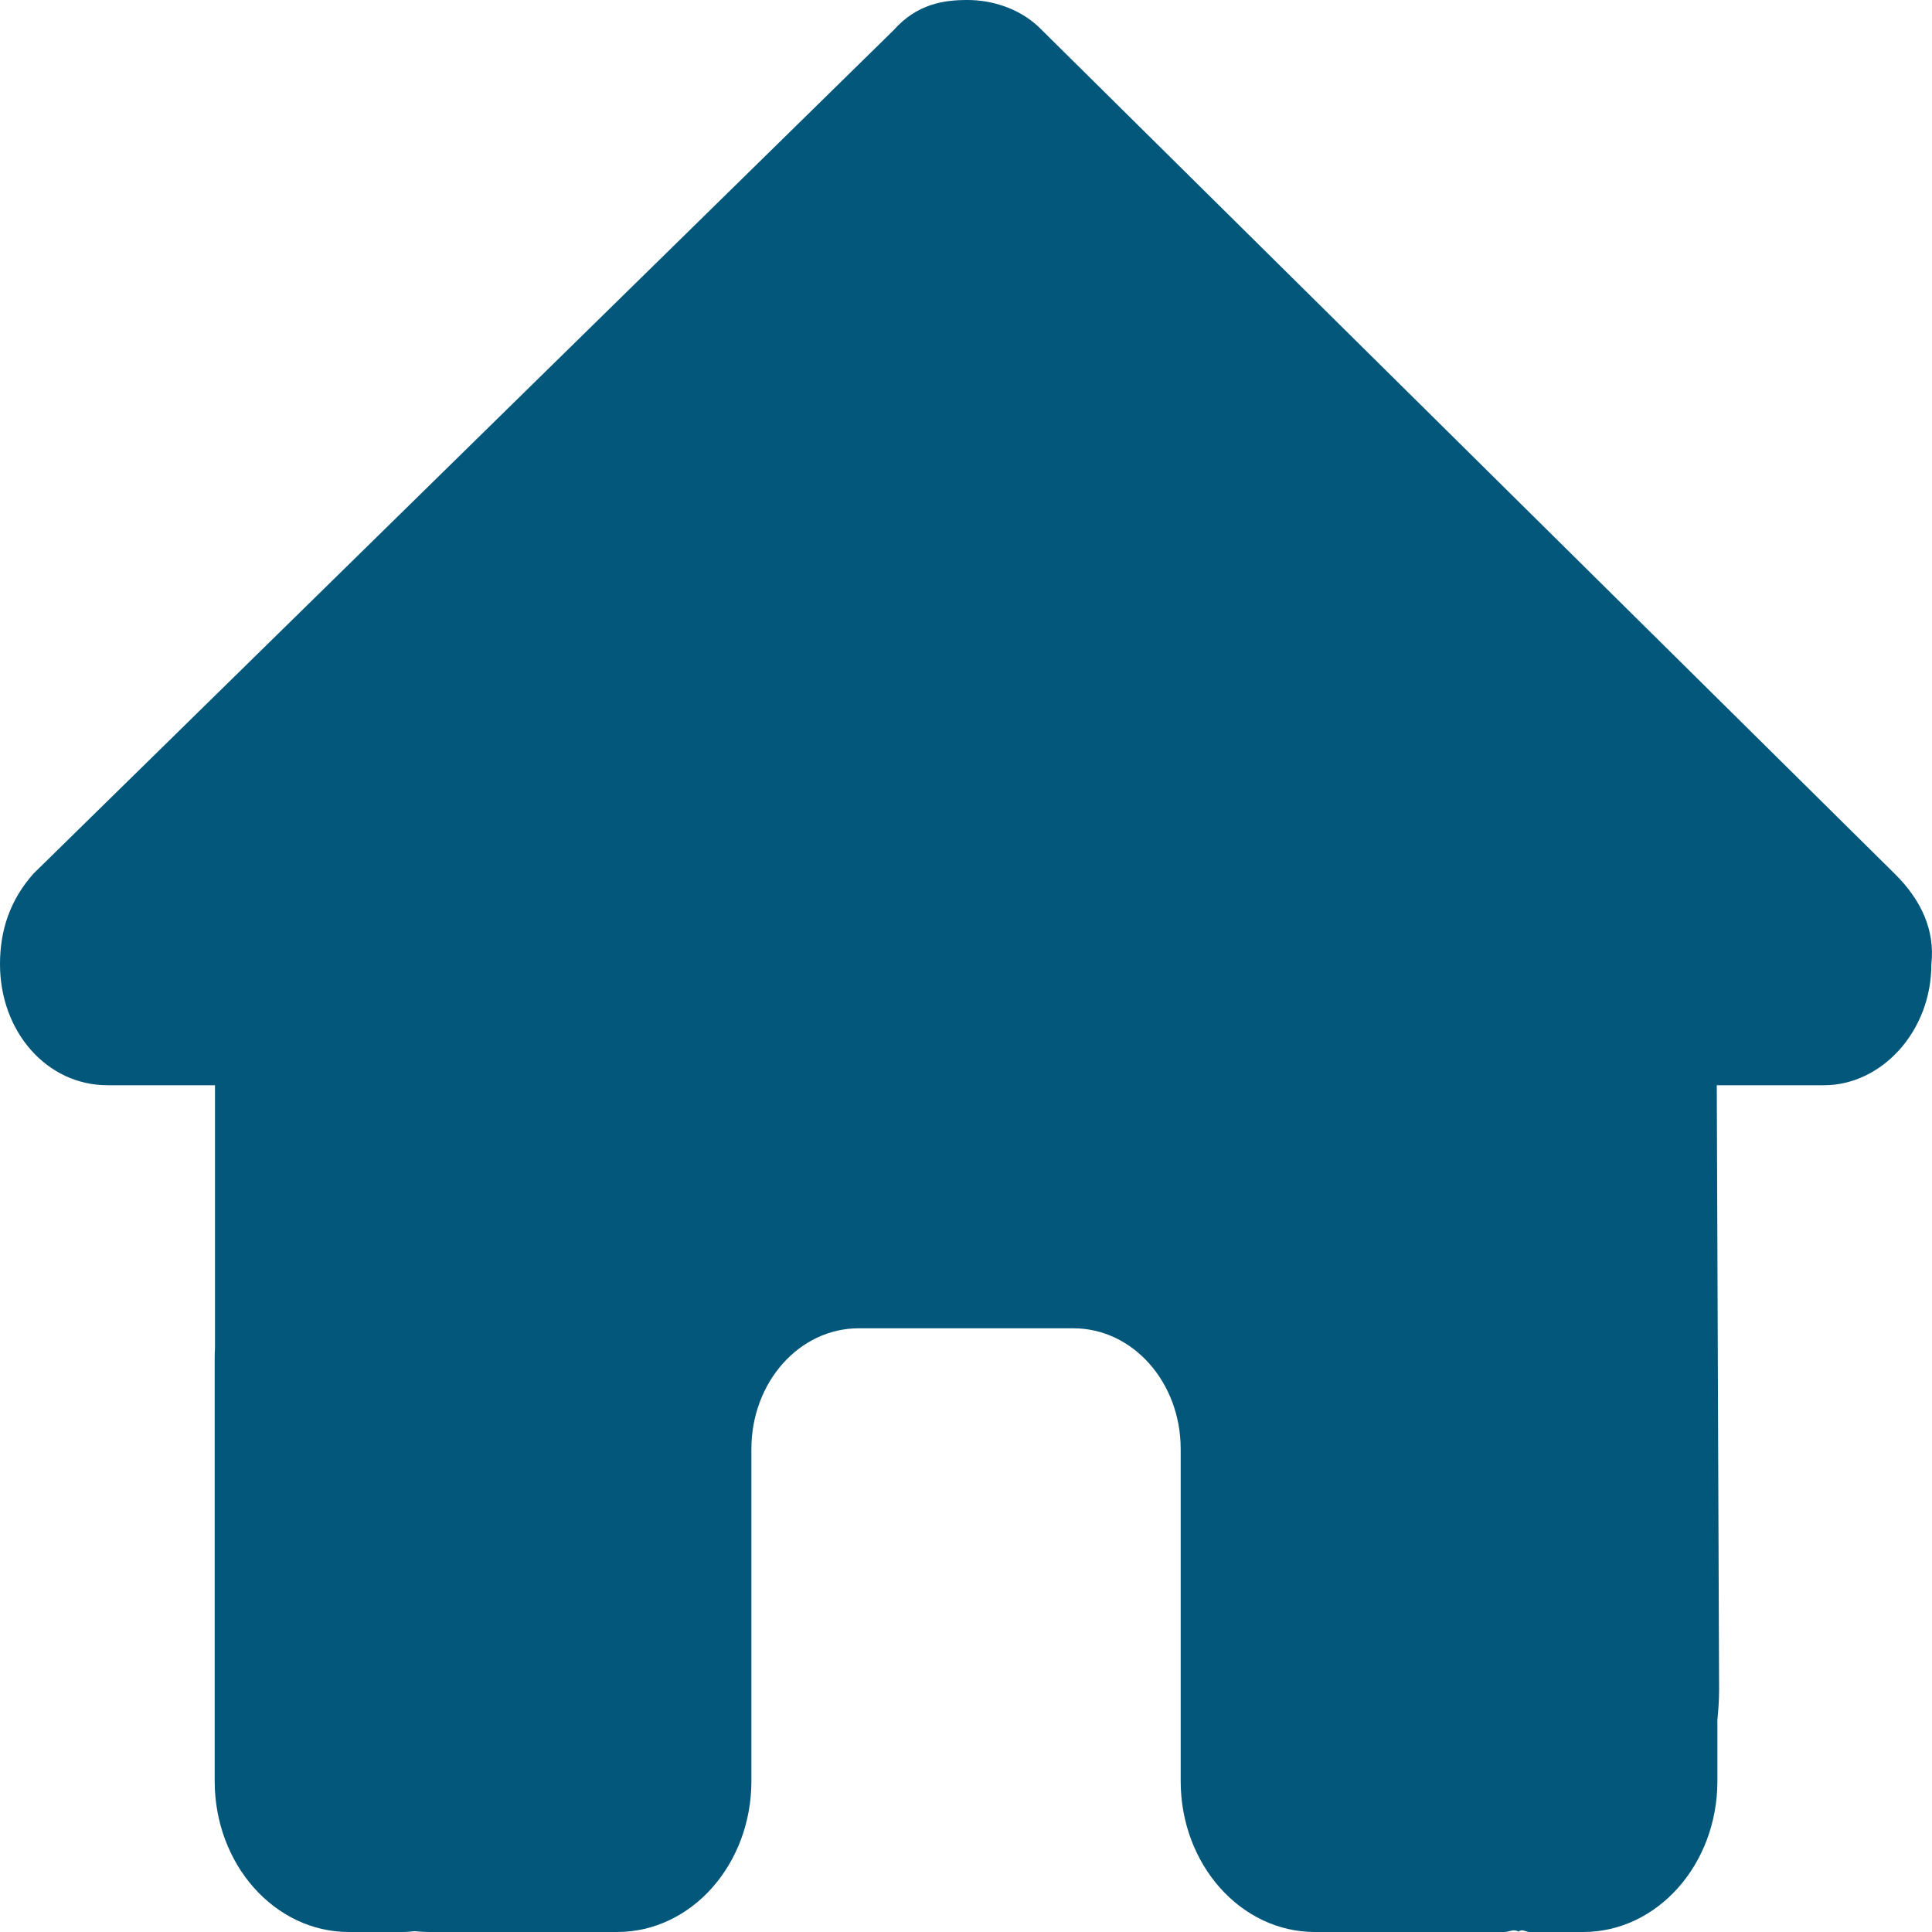
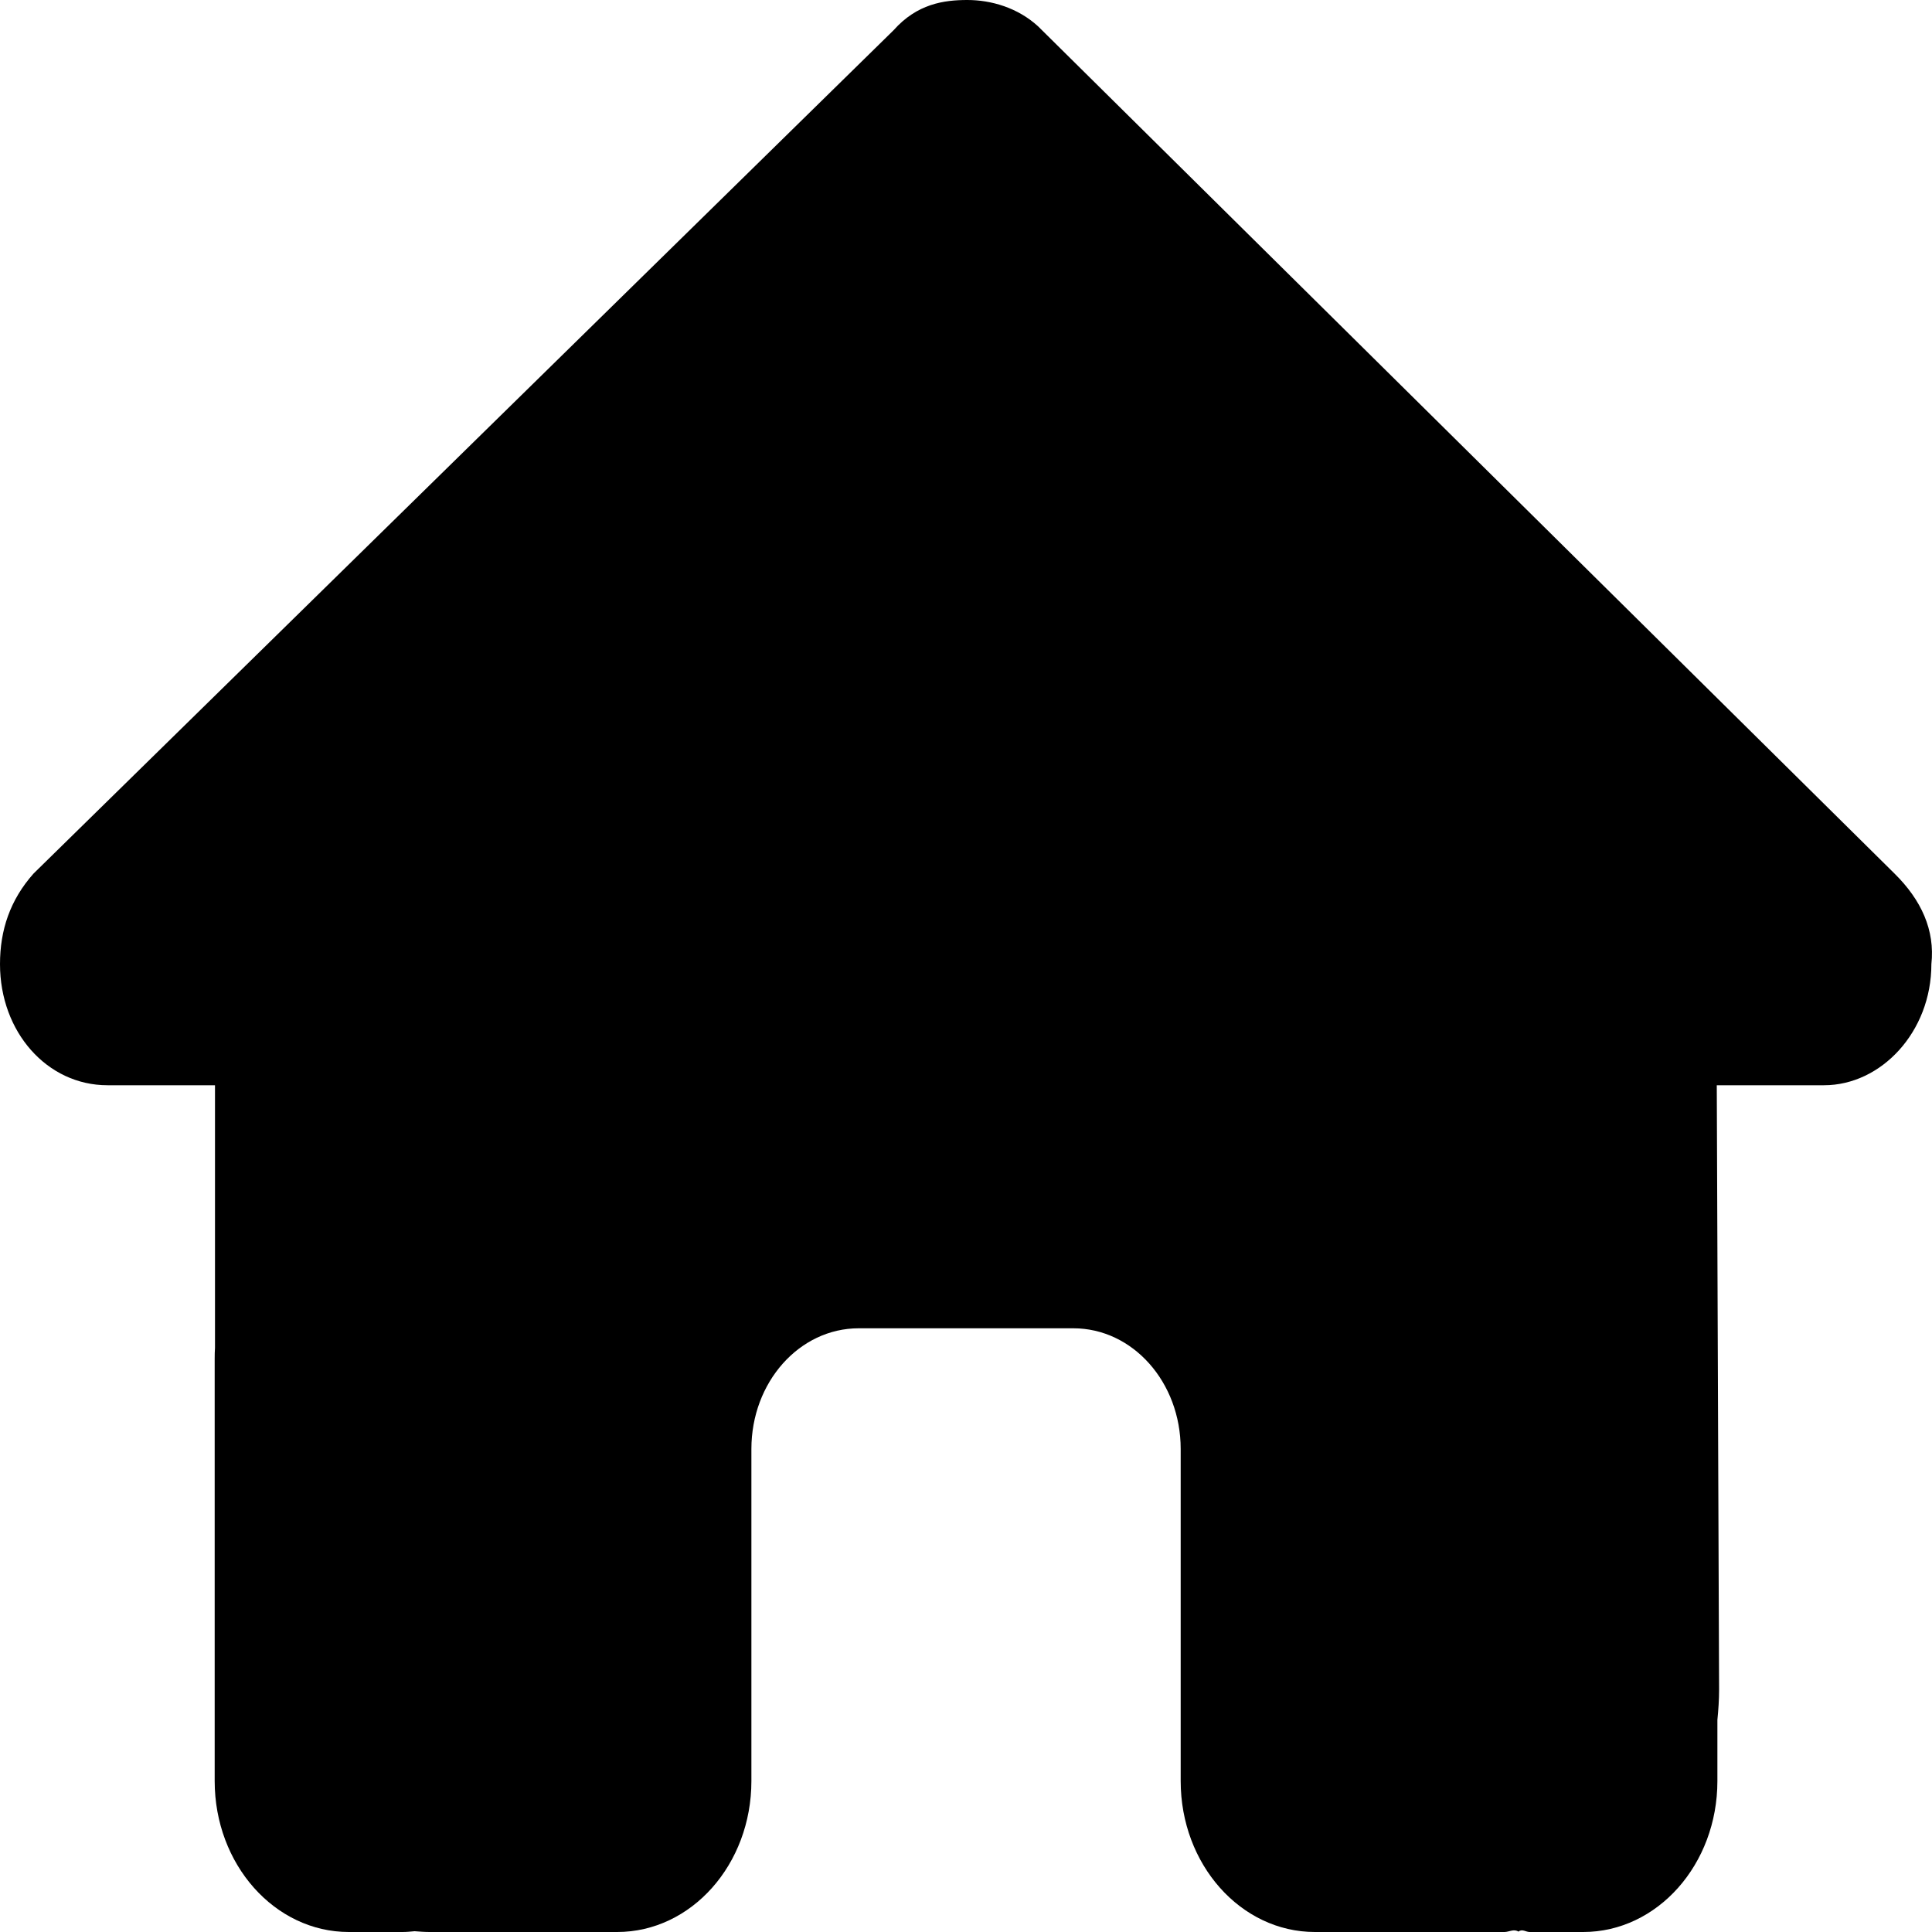
<svg xmlns="http://www.w3.org/2000/svg" width="25" height="25" viewBox="0 0 25 25" fill="currentColor">
-   <path d="M24.992 12.476C24.992 13.354 24.341 14.043 23.603 14.043H22.215L22.245 21.86C22.245 21.997 22.236 22.124 22.223 22.256V23.047C22.223 24.126 21.446 25 20.487 25H19.793C19.745 25 19.697 24.956 19.649 24.995C19.588 24.956 19.528 25 19.467 25H17.015C16.055 25 15.278 24.126 15.278 23.047V18.75C15.278 17.886 14.658 17.188 13.889 17.188H11.112C10.343 17.188 9.723 17.886 9.723 18.75V23.047C9.723 24.126 8.946 25 7.986 25H5.56C5.495 25 5.43 24.995 5.365 24.99C5.313 24.995 5.261 25 5.209 25H4.514C3.555 25 2.778 24.126 2.778 23.047V17.578C2.778 17.534 2.779 17.485 2.782 17.441V14.043H1.391C0.609 14.043 0 13.354 0 12.476C0 12.036 0.13 11.646 0.434 11.304L11.563 0.391C11.867 0.049 12.214 0 12.518 0C12.822 0 13.169 0.098 13.434 0.342L24.515 11.304C24.862 11.646 25.04 12.036 24.992 12.476Z" fill="#02577A" />
+   <path d="M24.992 12.476C24.992 13.354 24.341 14.043 23.603 14.043H22.215L22.245 21.86C22.245 21.997 22.236 22.124 22.223 22.256V23.047C22.223 24.126 21.446 25 20.487 25H19.793C19.745 25 19.697 24.956 19.649 24.995C19.588 24.956 19.528 25 19.467 25H17.015C16.055 25 15.278 24.126 15.278 23.047V18.75C15.278 17.886 14.658 17.188 13.889 17.188H11.112C10.343 17.188 9.723 17.886 9.723 18.75V23.047C9.723 24.126 8.946 25 7.986 25H5.56C5.495 25 5.43 24.995 5.365 24.99C5.313 24.995 5.261 25 5.209 25H4.514C3.555 25 2.778 24.126 2.778 23.047V17.578C2.778 17.534 2.779 17.485 2.782 17.441V14.043H1.391C0.609 14.043 0 13.354 0 12.476C0 12.036 0.13 11.646 0.434 11.304L11.563 0.391C11.867 0.049 12.214 0 12.518 0C12.822 0 13.169 0.098 13.434 0.342L24.515 11.304C24.862 11.646 25.04 12.036 24.992 12.476Z" fill="currentColor" />
</svg>
